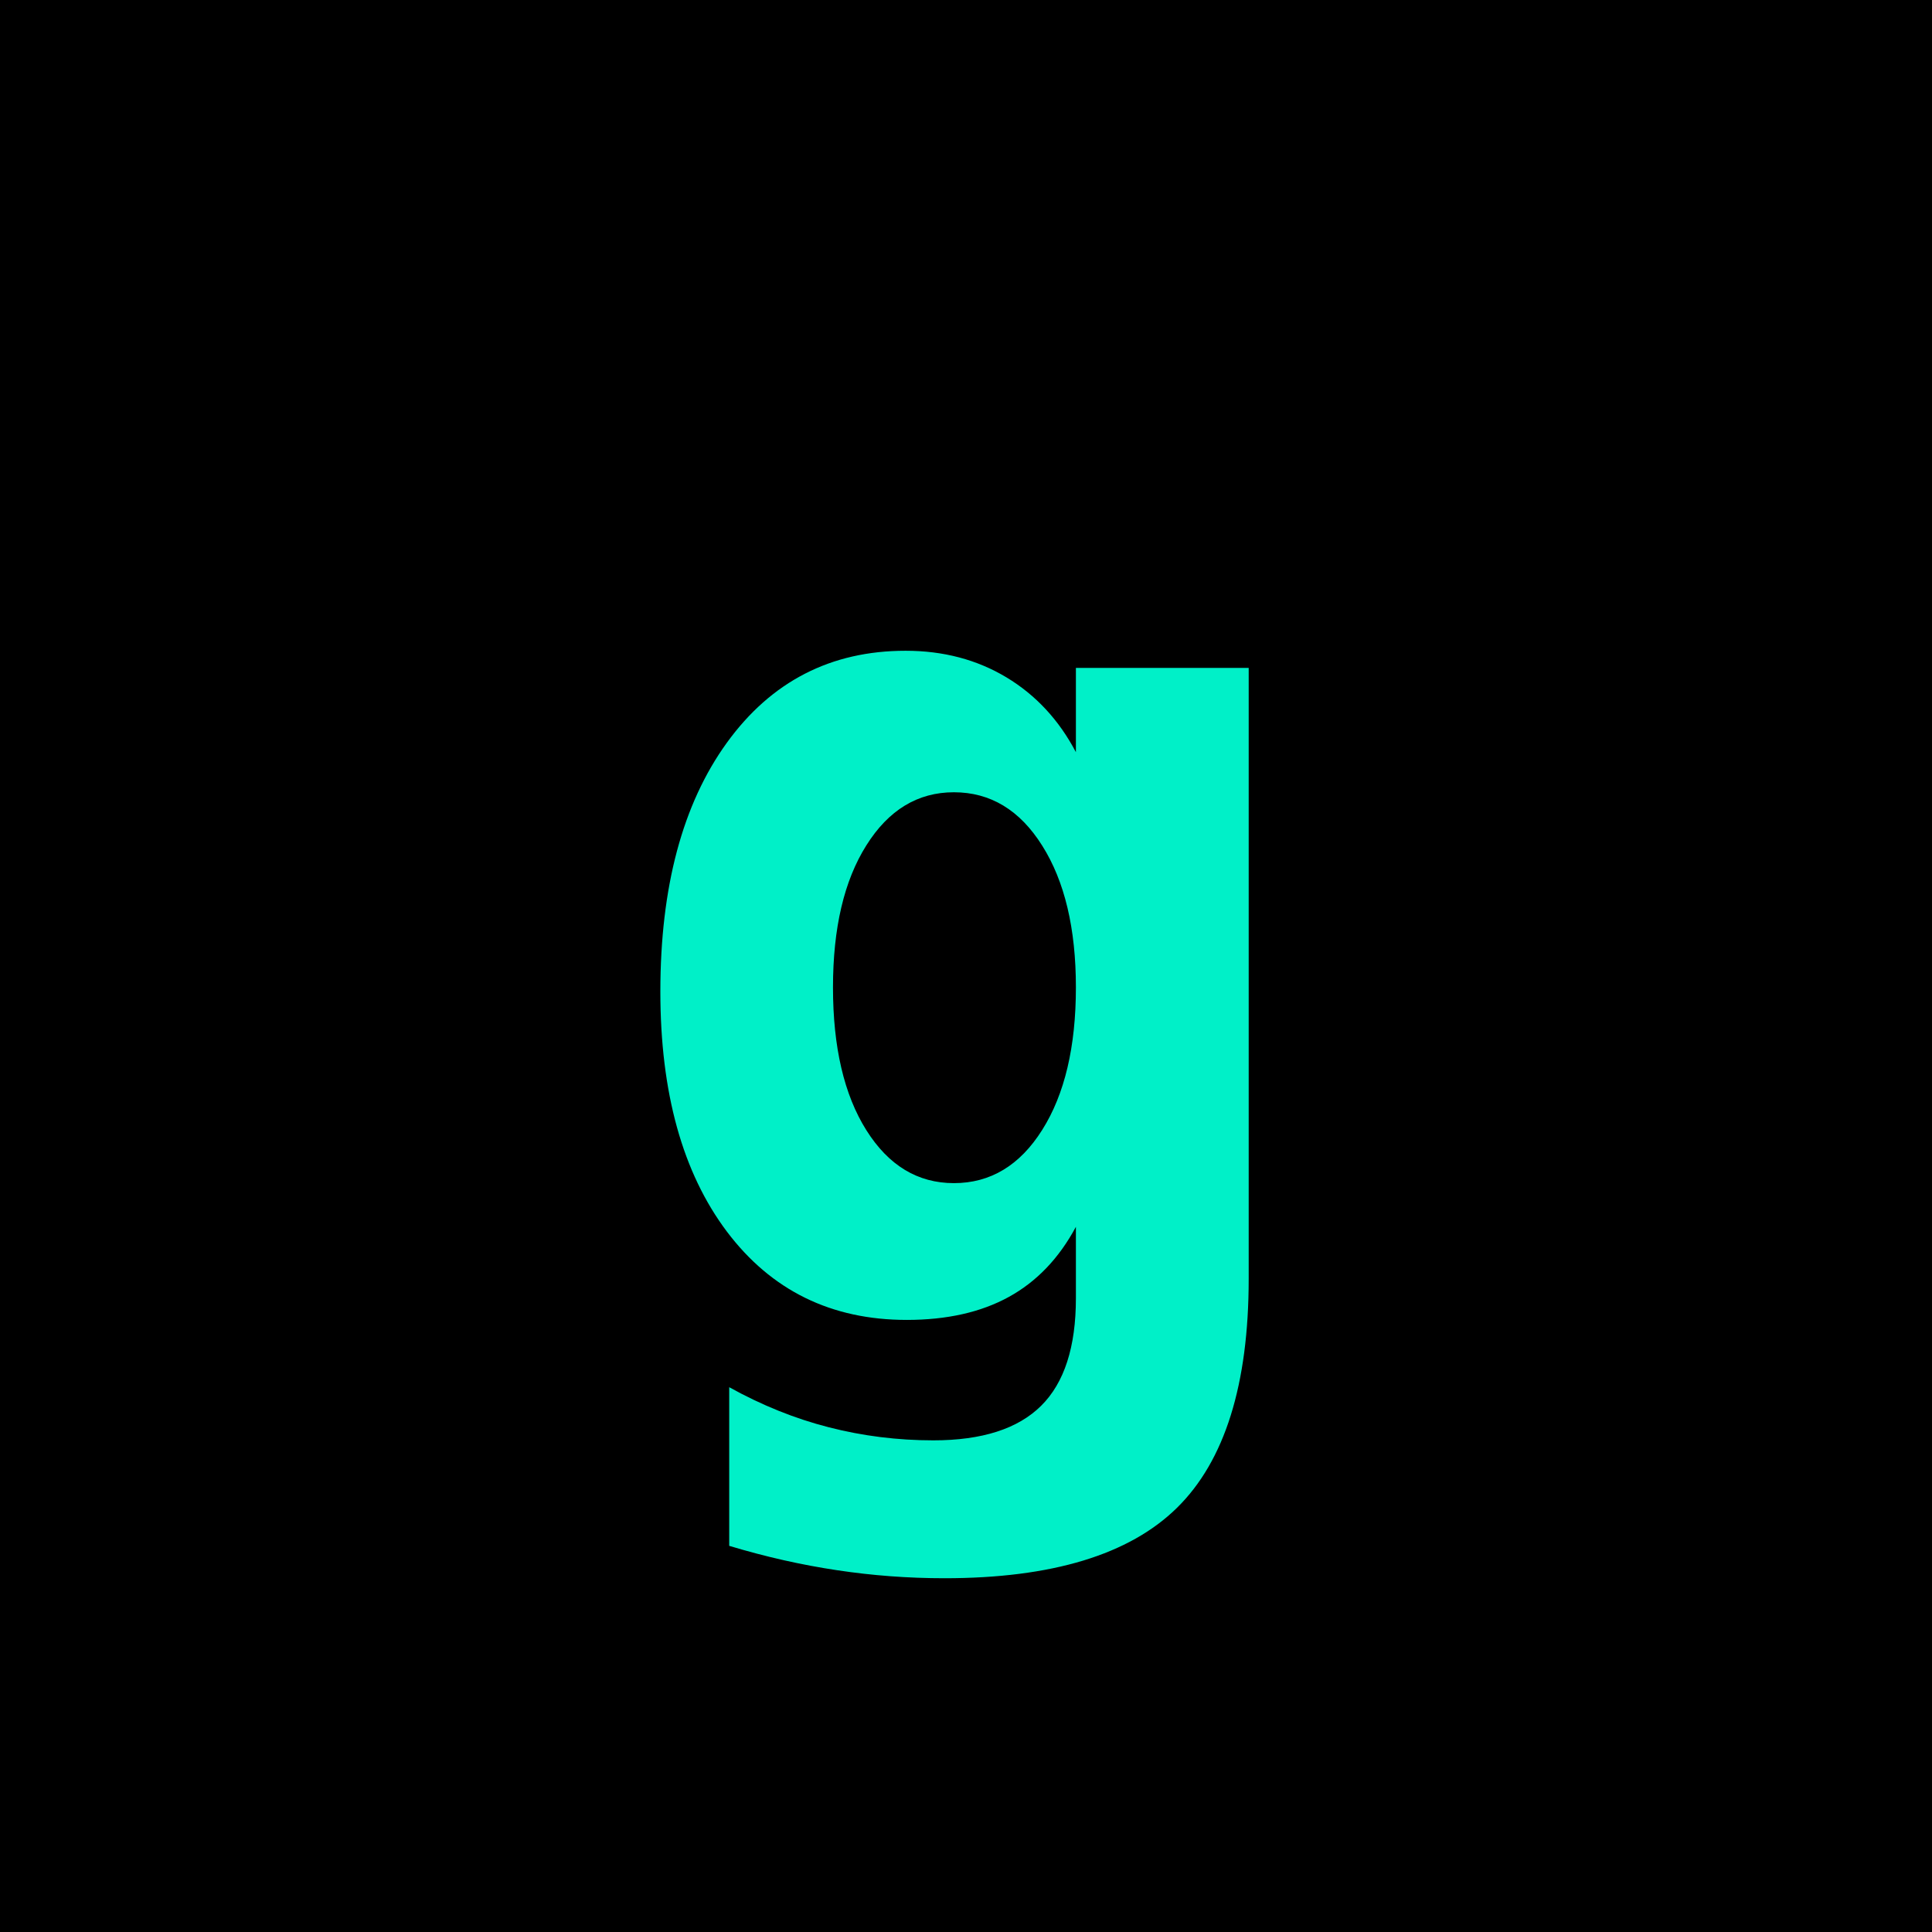
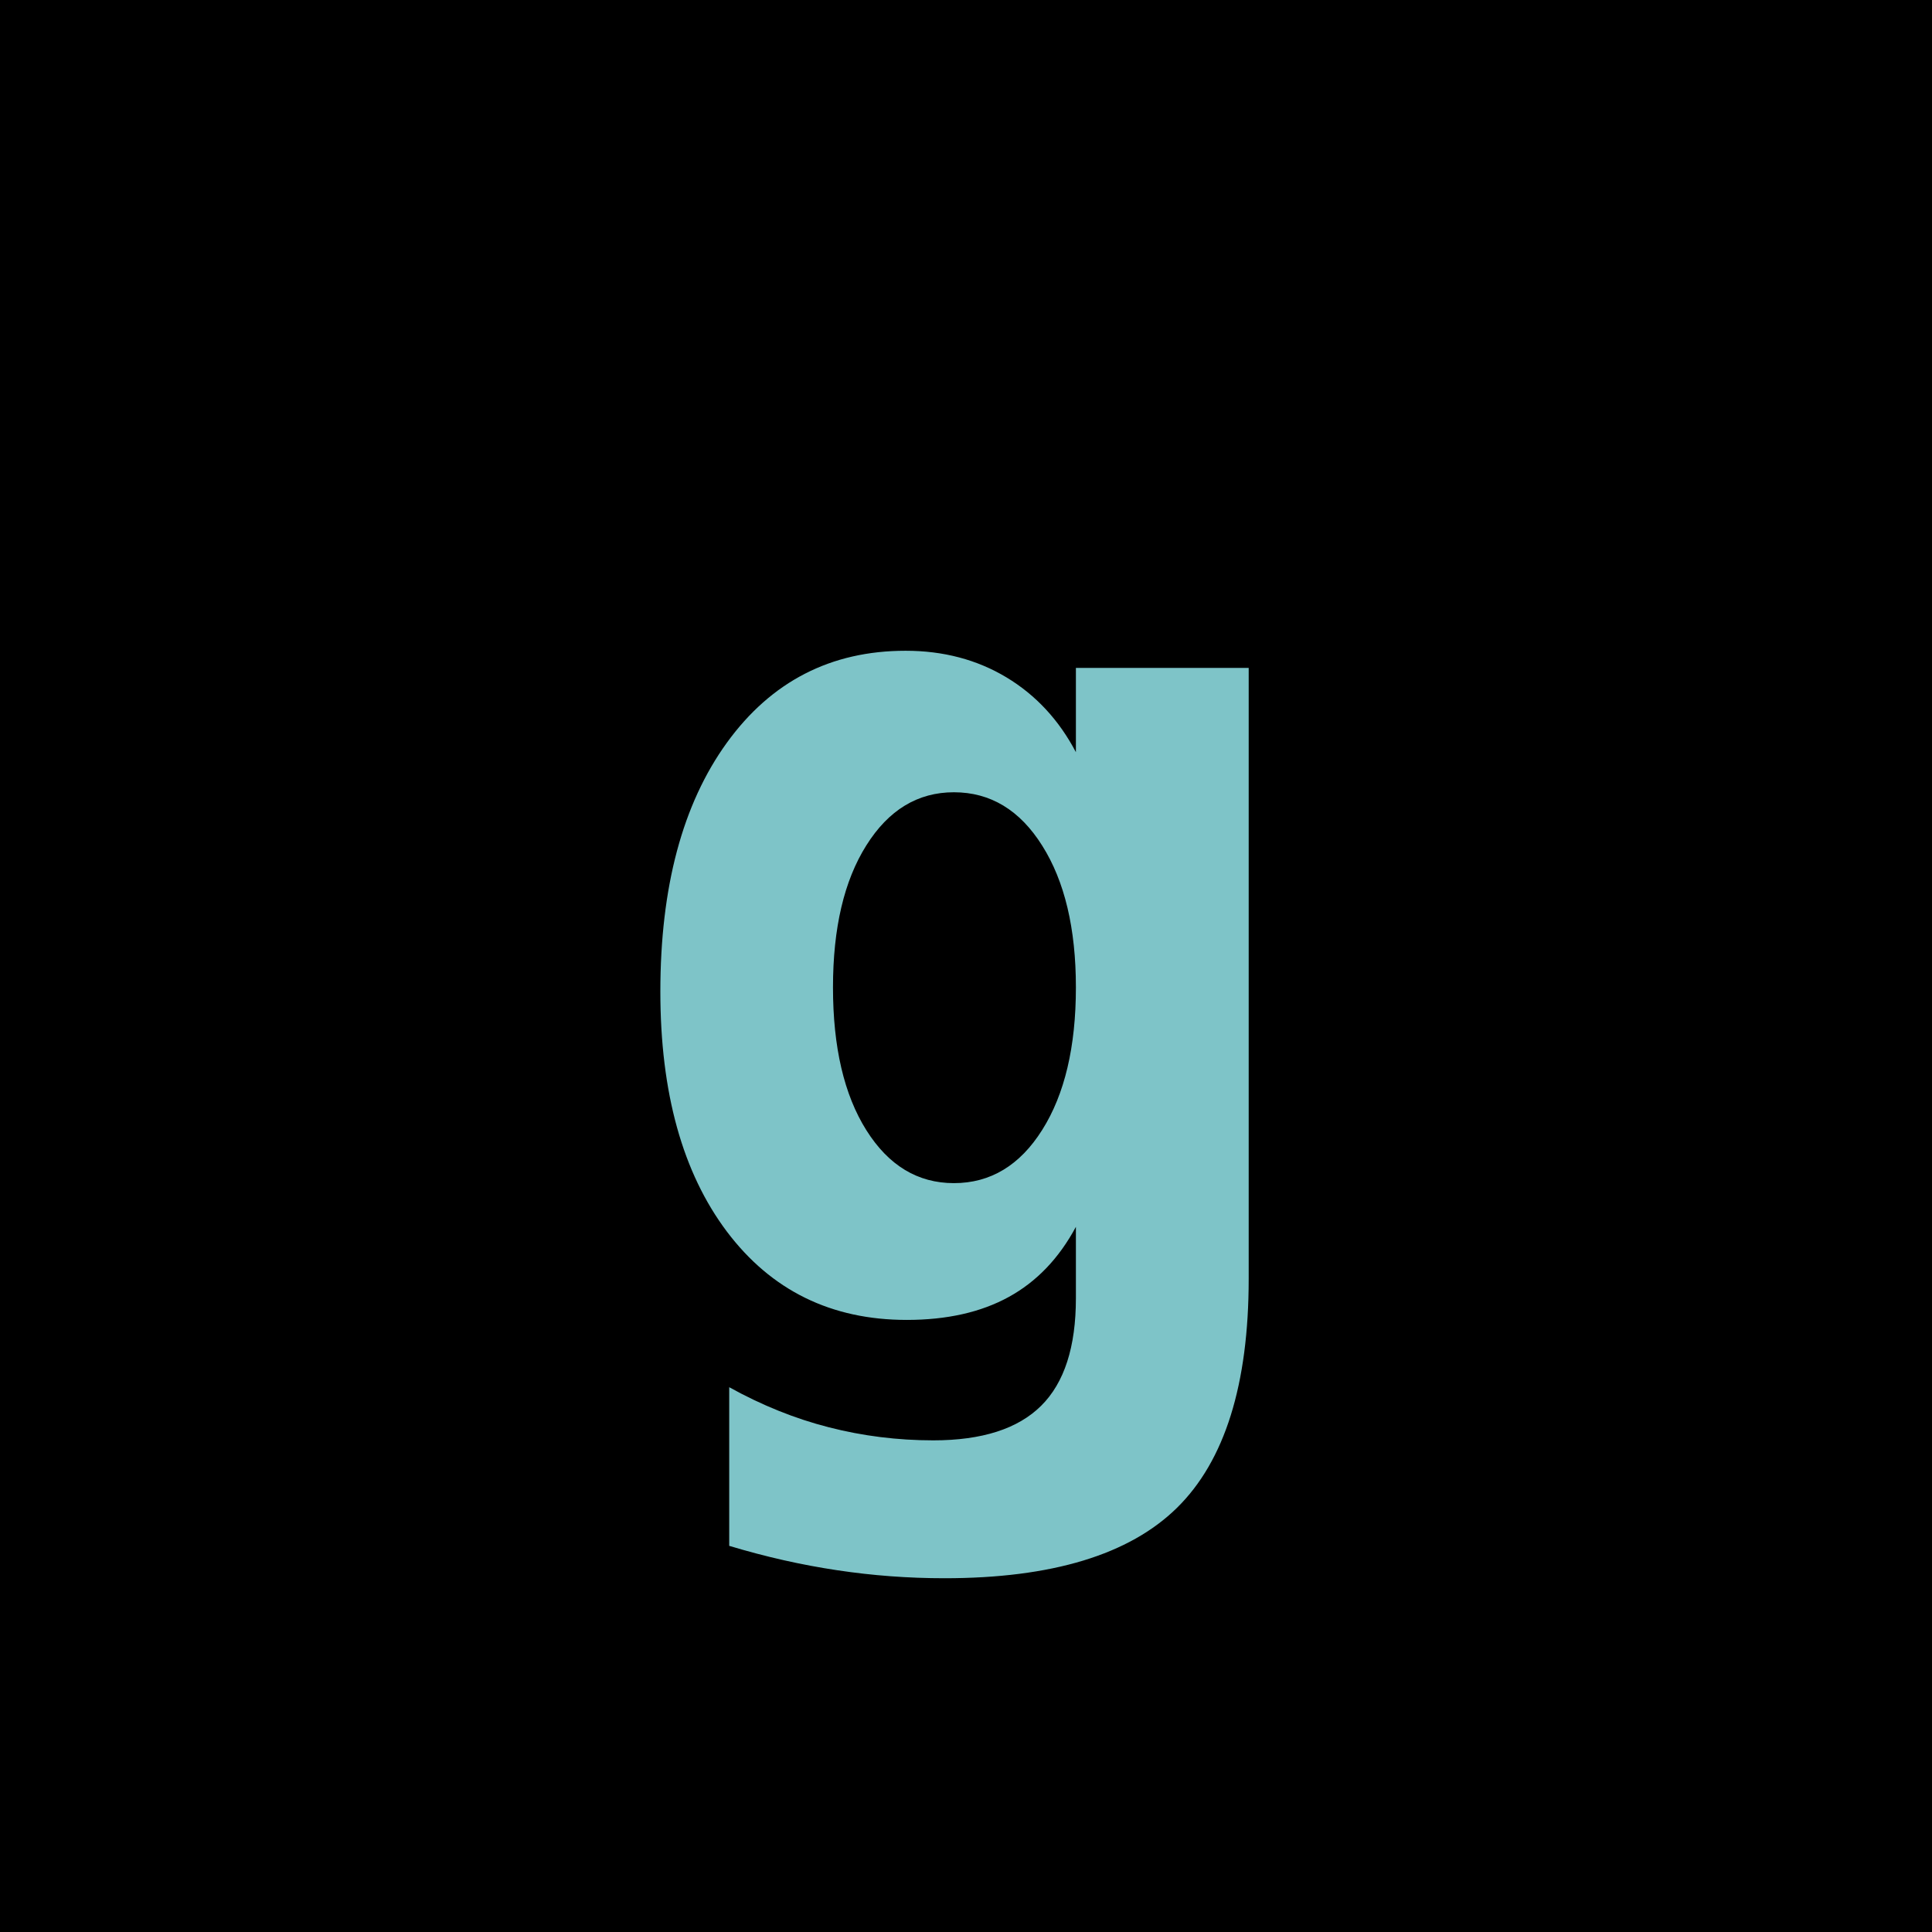
<svg xmlns="http://www.w3.org/2000/svg" viewBox="0 0 192 192">
  <rect width="192" height="192" fill="#000" />
-   <text x="96" y="132" text-anchor="middle" font-size="120" font-family="ui-monospace,monospace" font-weight="700" fill="#00f0c8">g</text>
+   <text x="96" y="132" text-anchor="middle" font-size="120" font-family="ui-monospace,monospace" font-weight="700" fill="#7ec4c8">g</text>
</svg>
